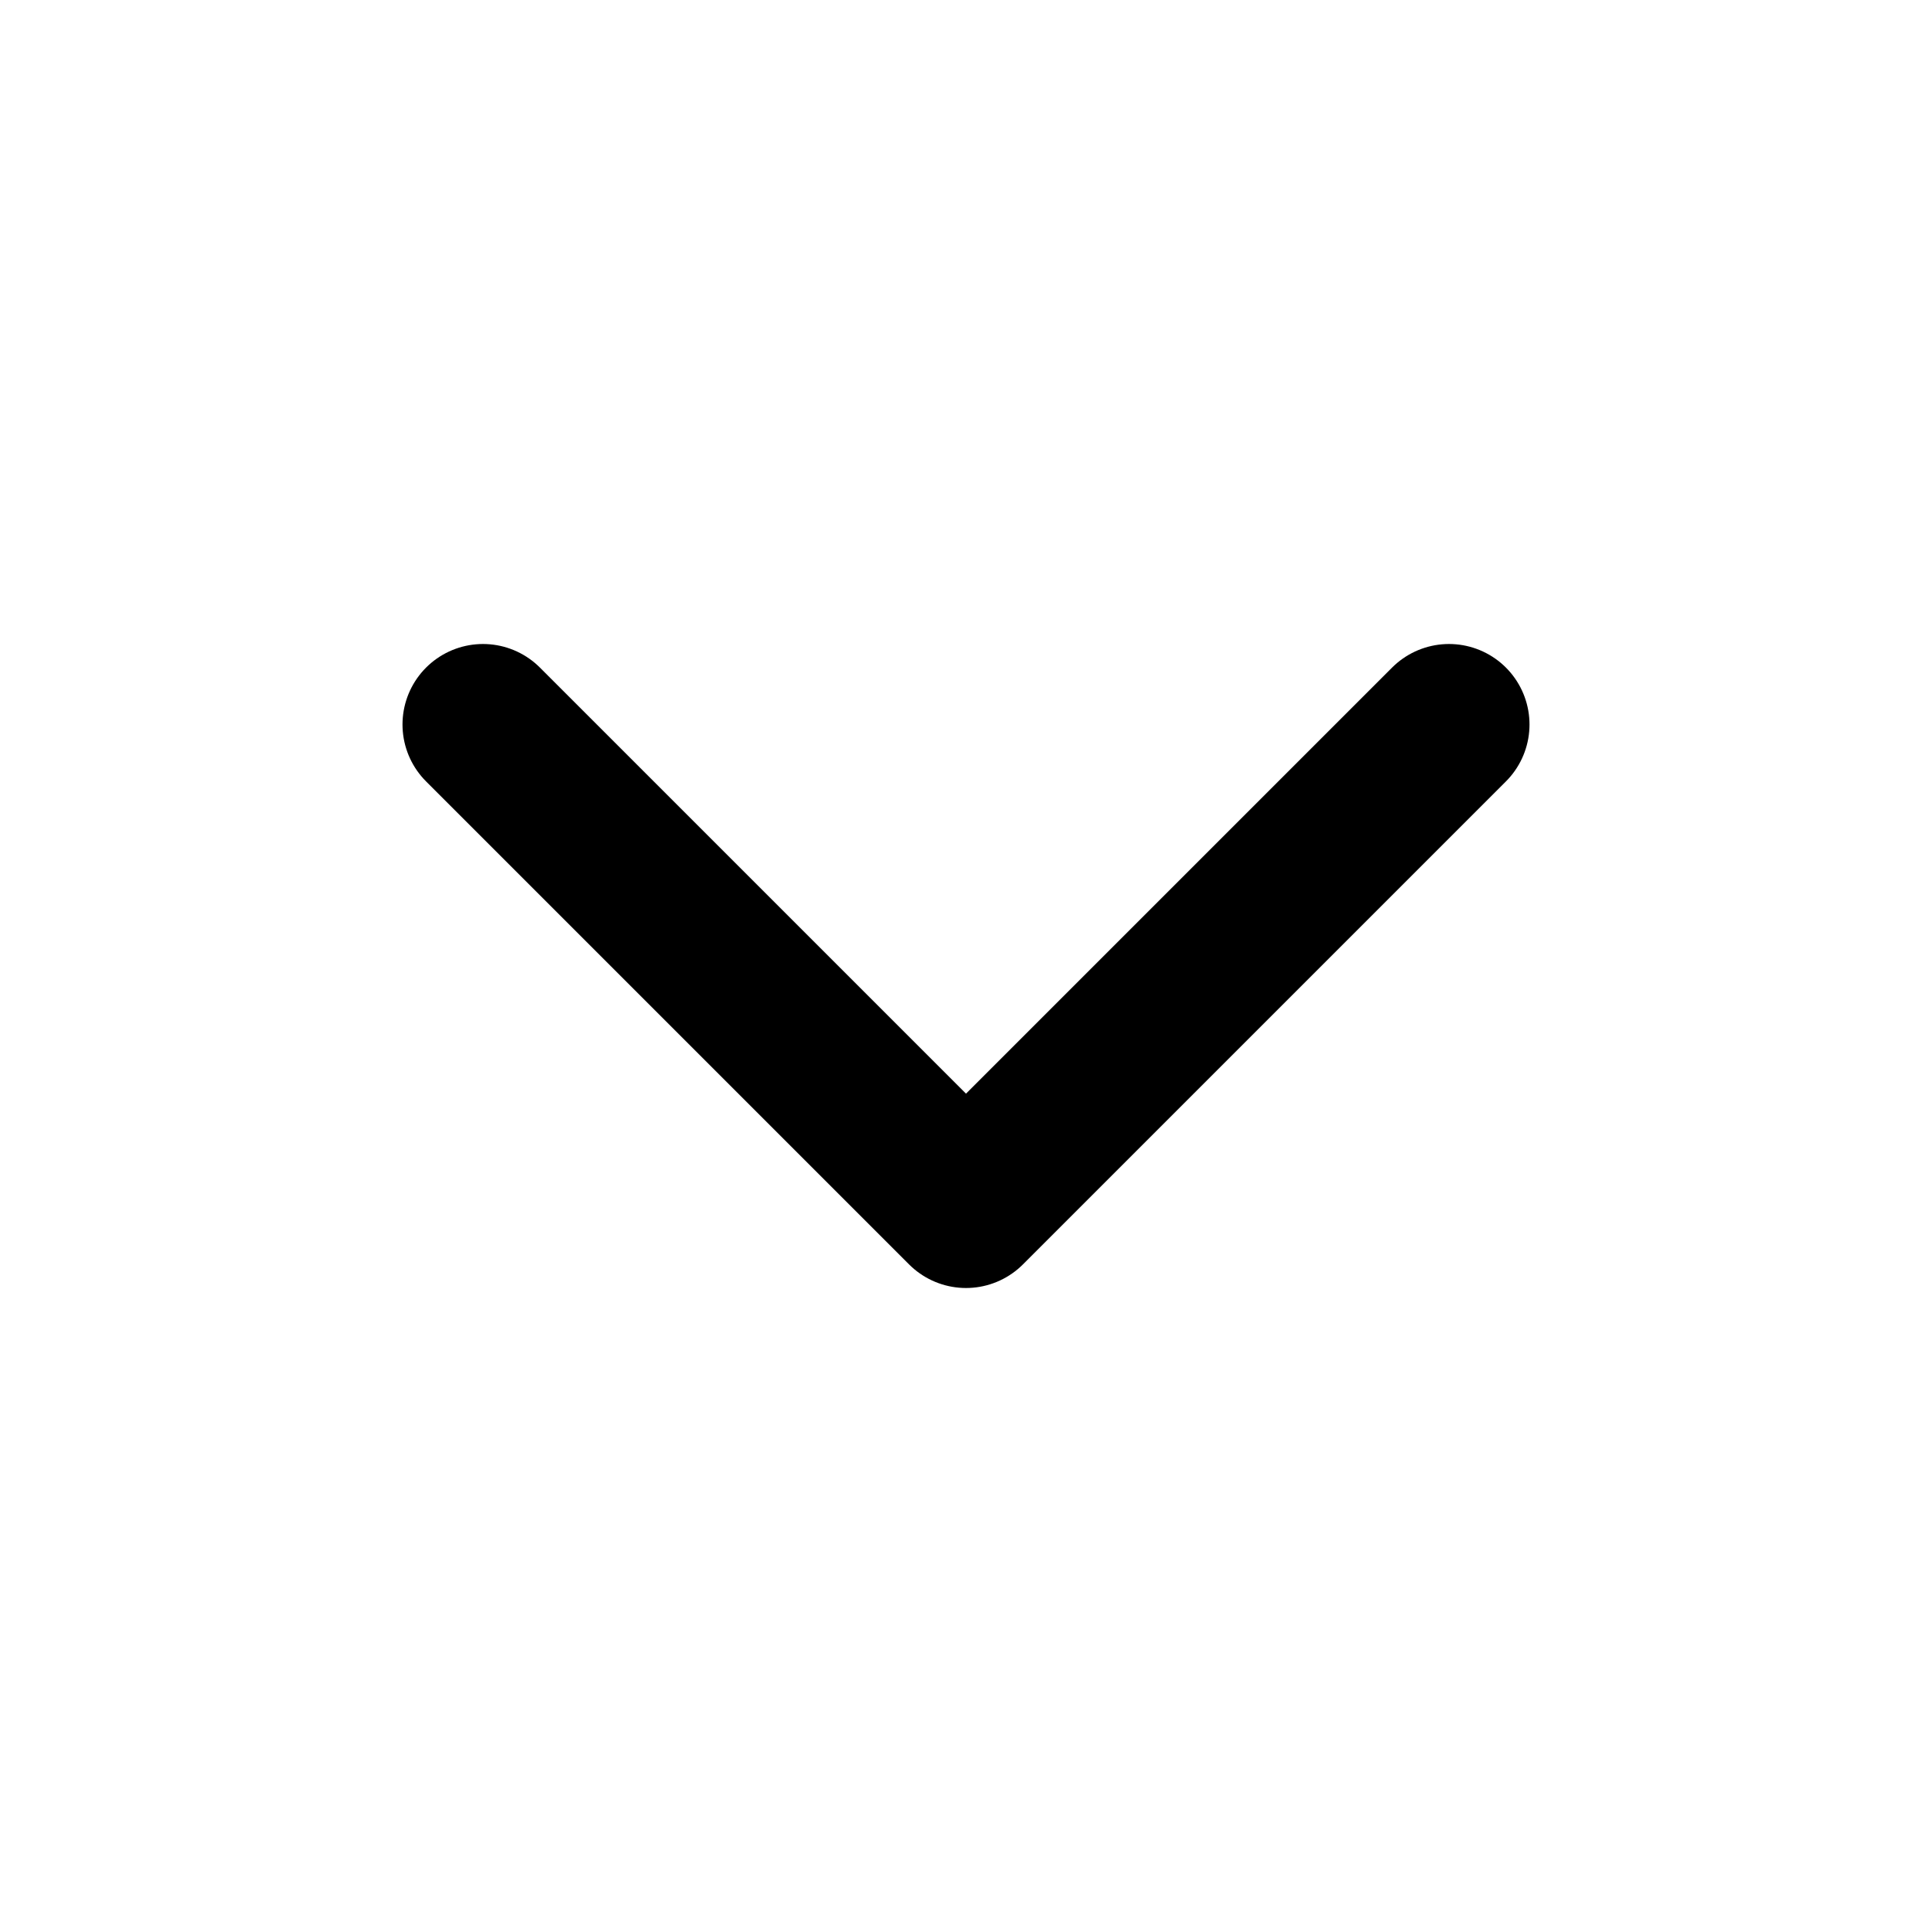
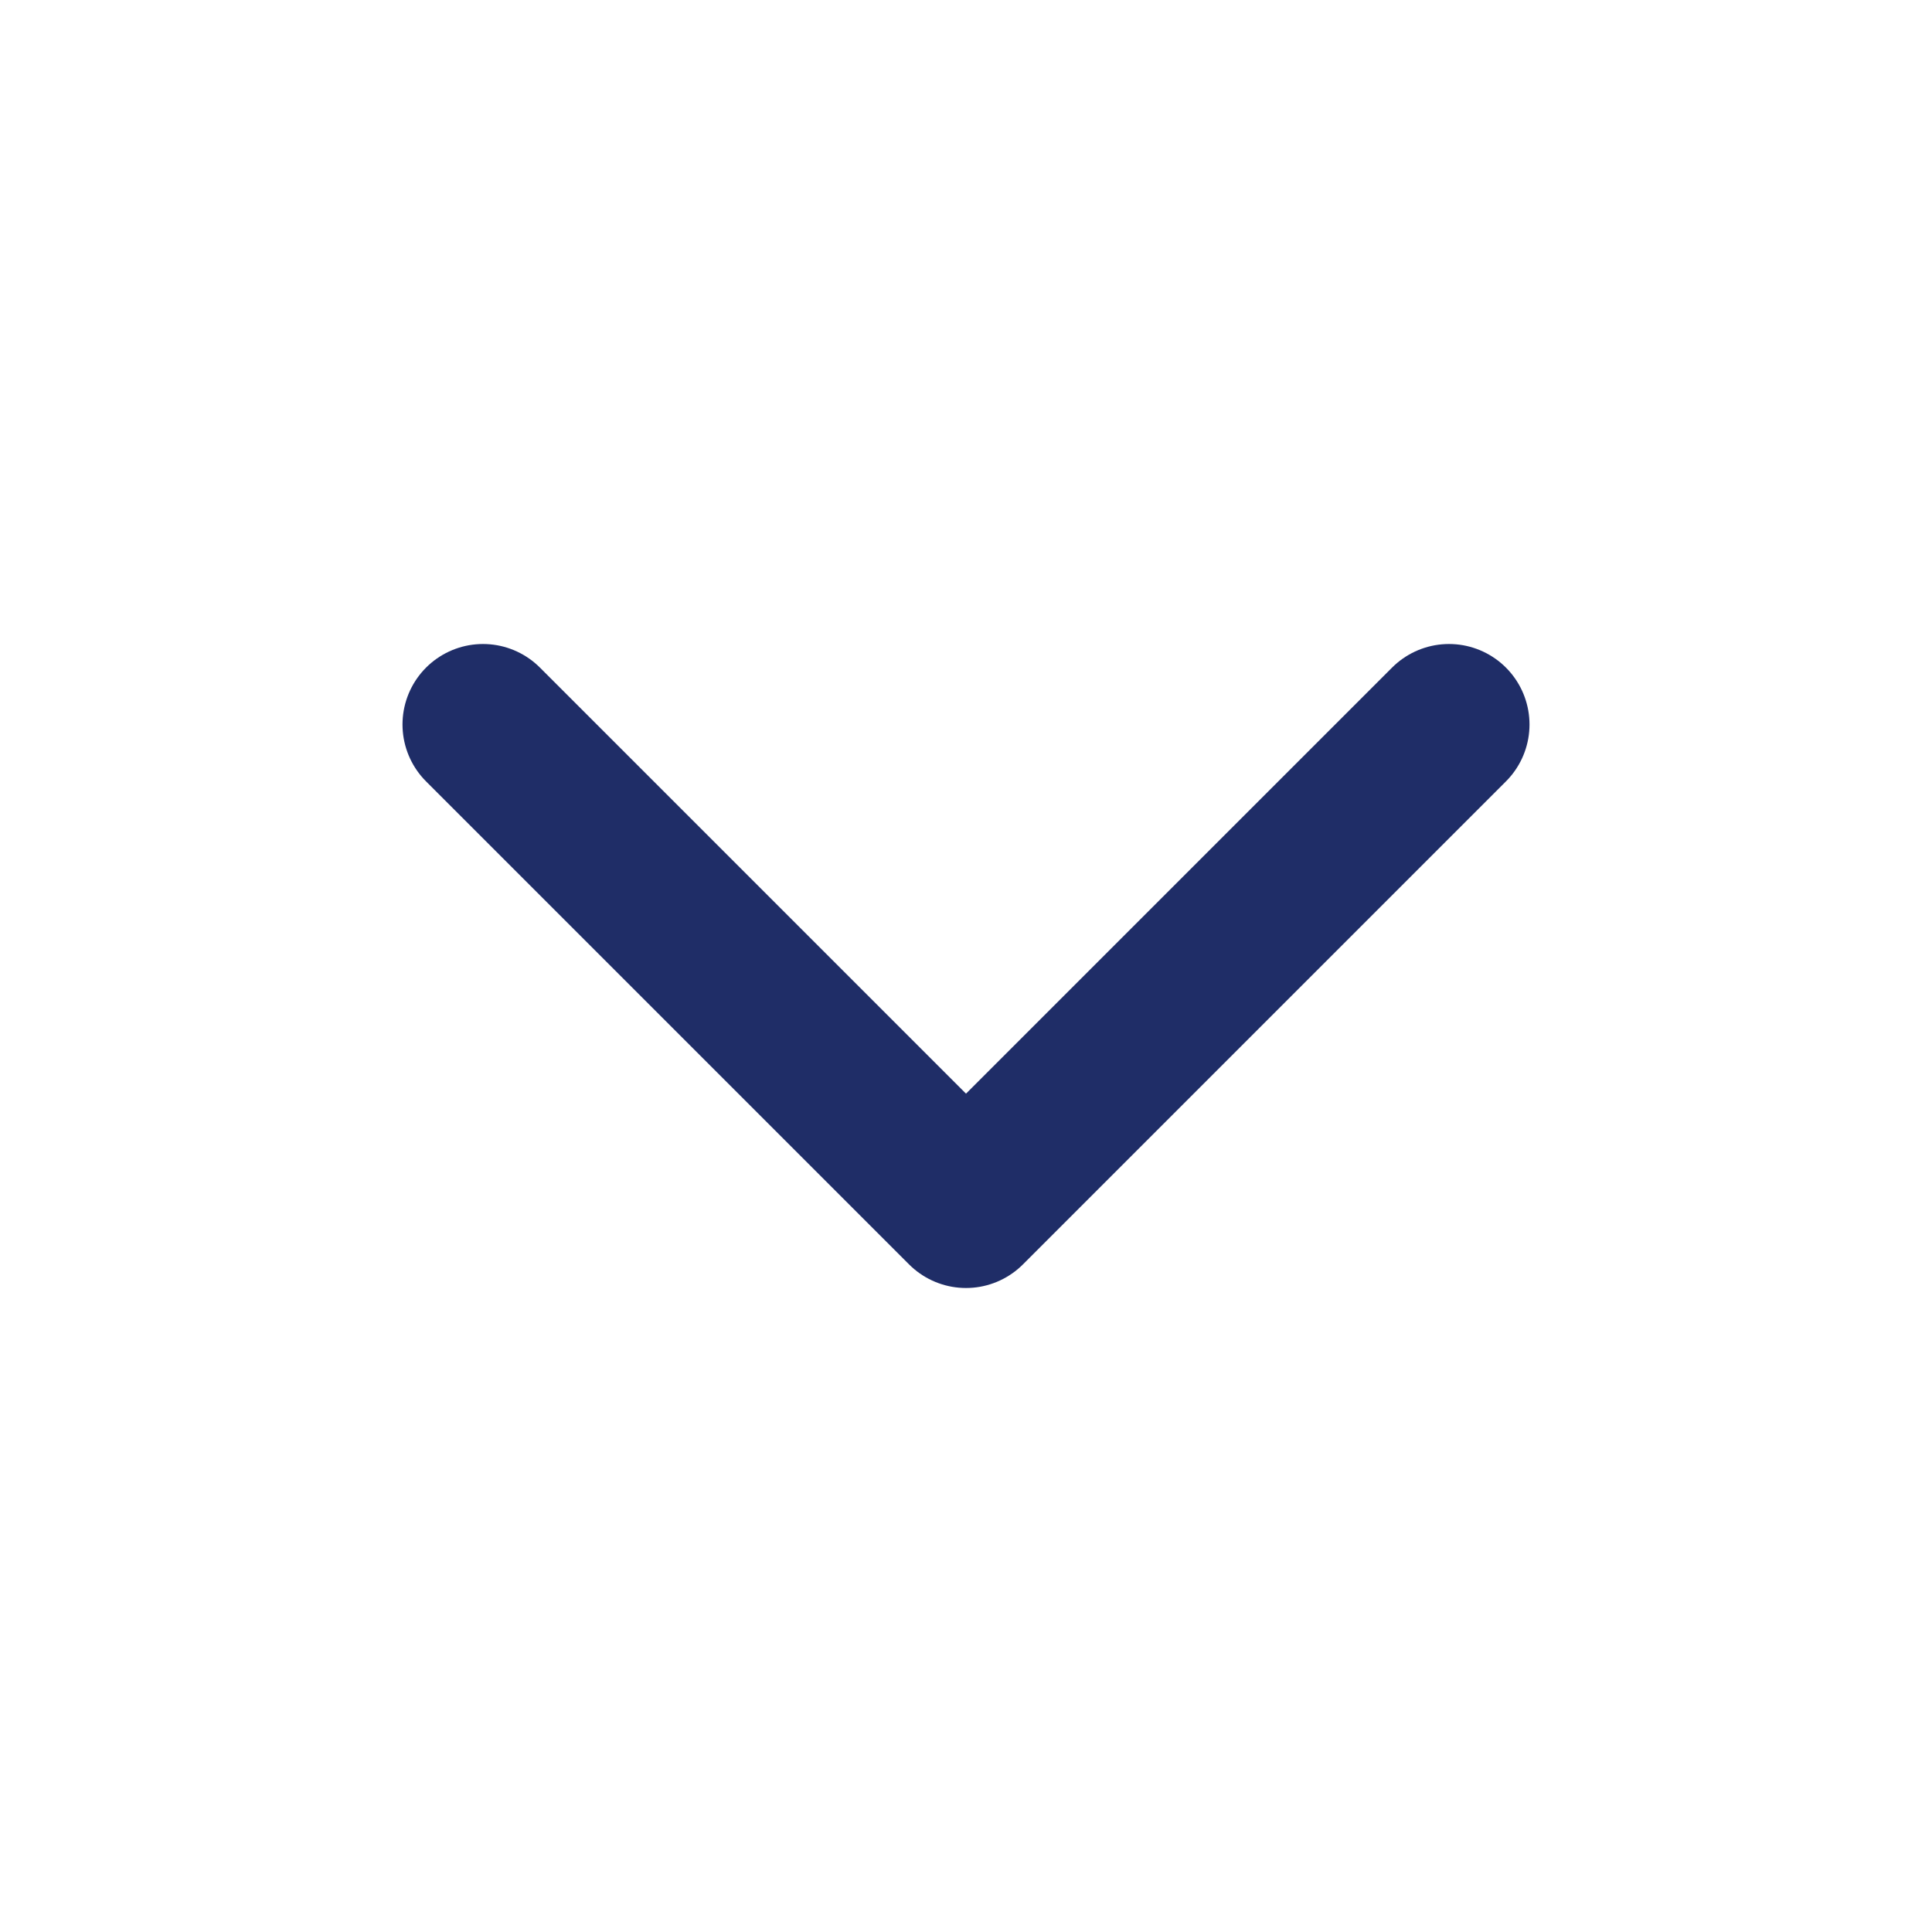
- <svg xmlns="http://www.w3.org/2000/svg" width="20" height="20" viewBox="0 0 24 24" fill="none" stroke="currentColor" stroke-width="2" stroke-linecap="round" stroke-linejoin="round" class="lucide lucide-chevron-down-icon lucide-chevron-down">
+ <svg xmlns="http://www.w3.org/2000/svg" width="8" height="8" viewBox="0 0 24 24" fill="none" stroke="#1F2D67" stroke-width="2" stroke-linecap="round" stroke-linejoin="round" class="lucide lucide-chevron-down-icon lucide-chevron-down">
  <path d="m6 9 6 6 6-6" />
</svg>
